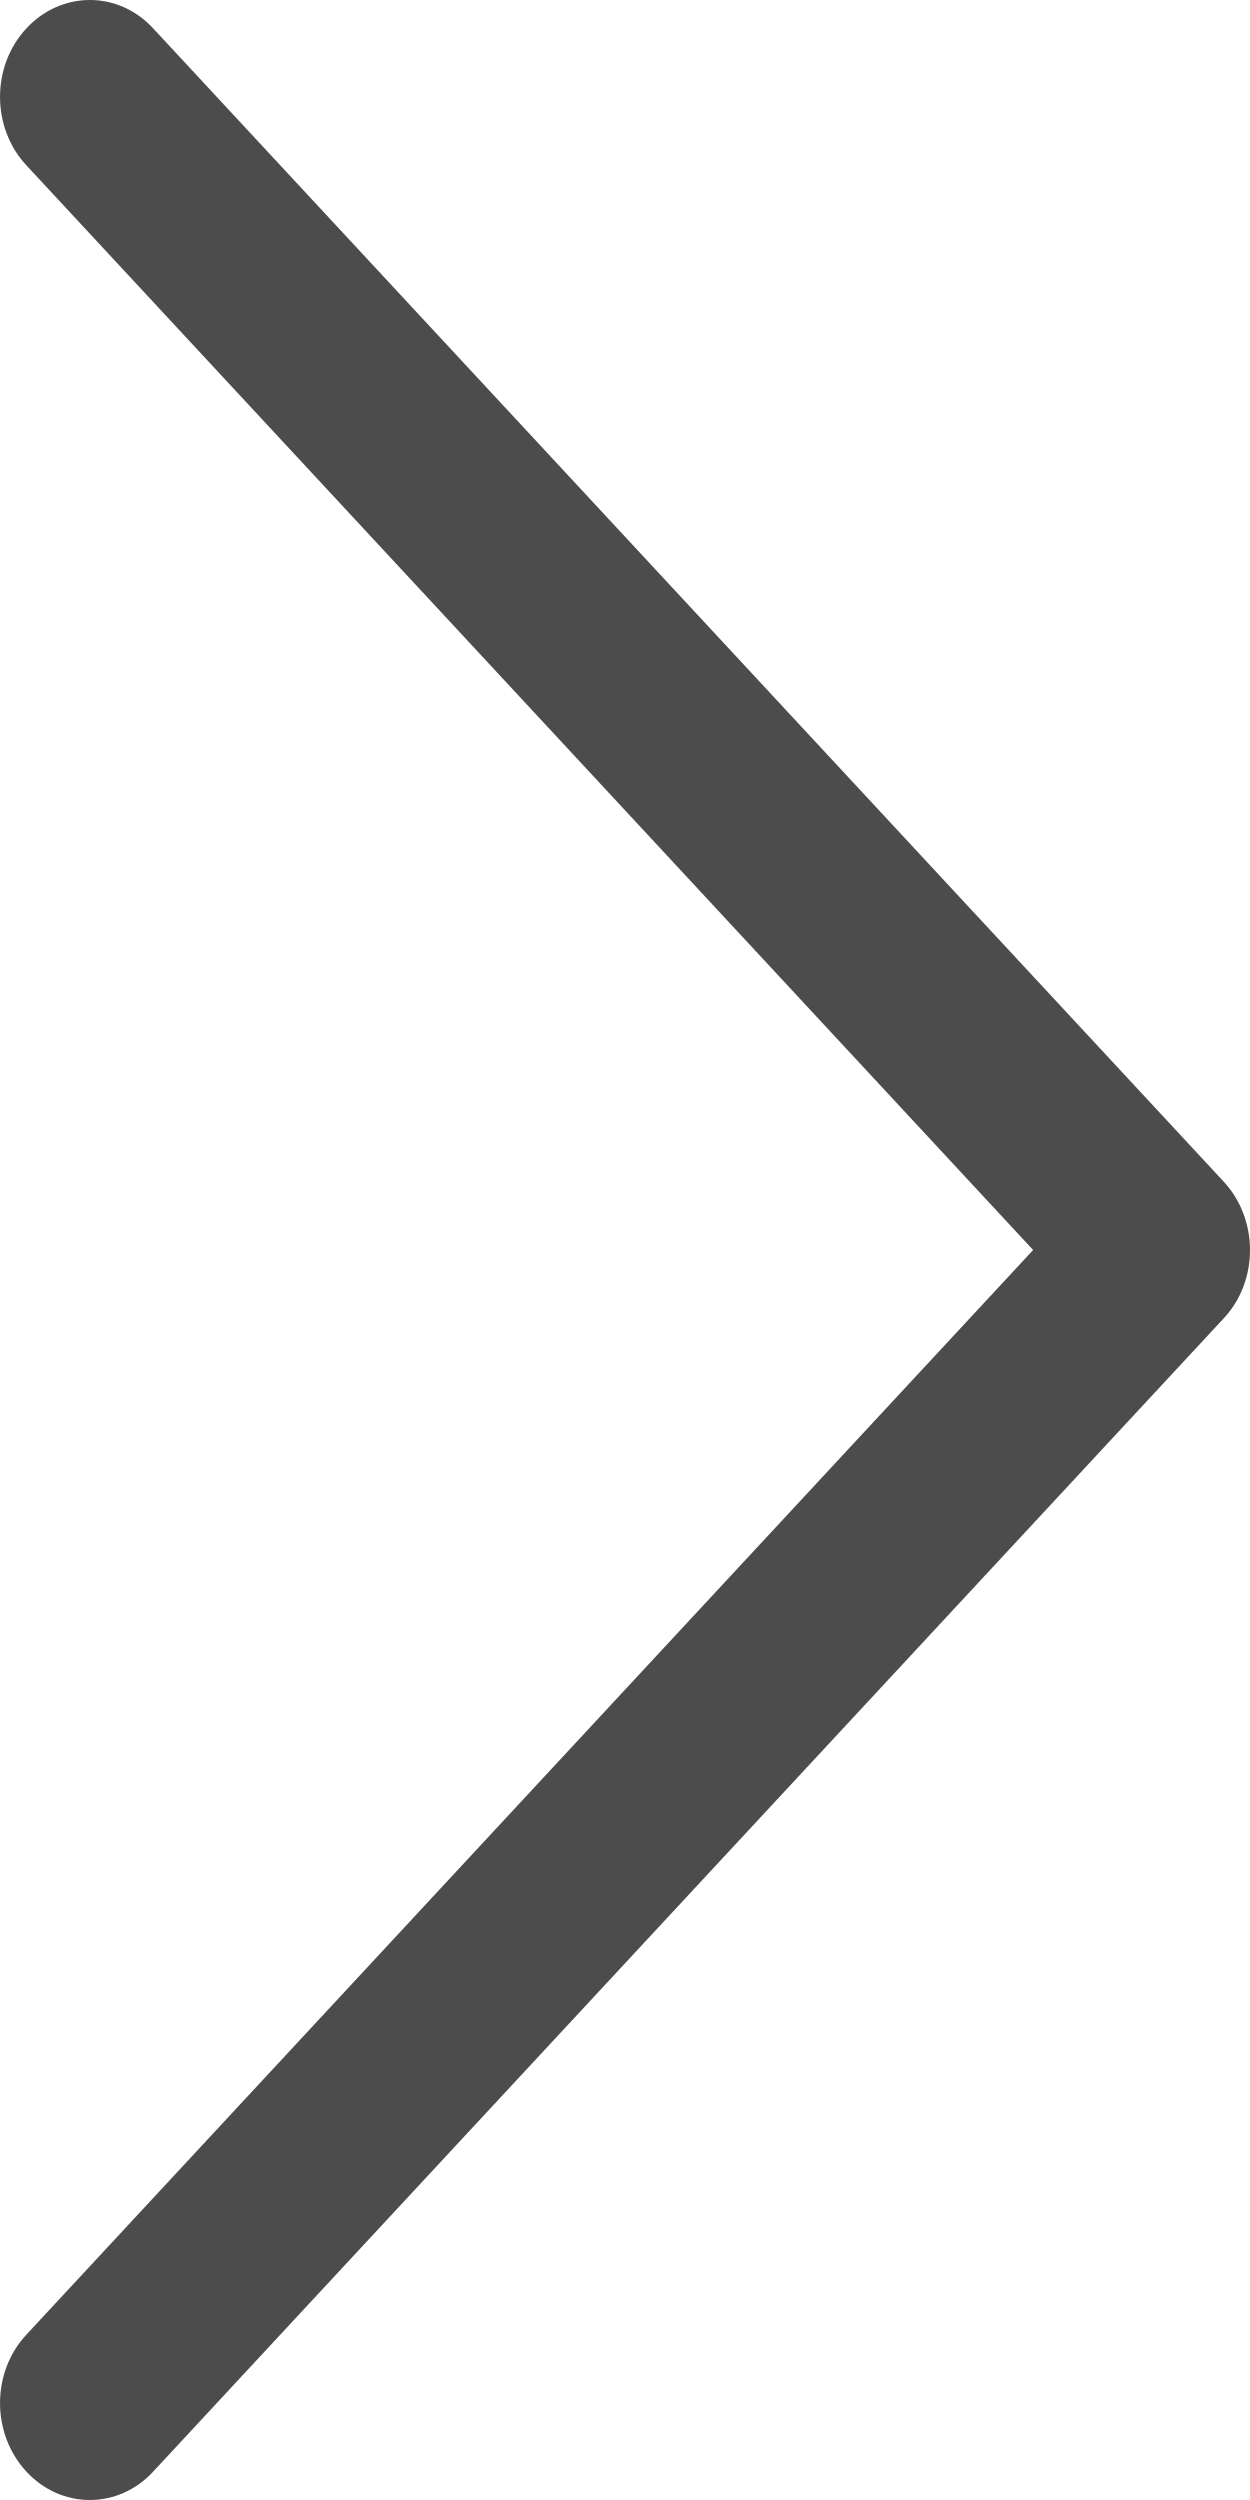
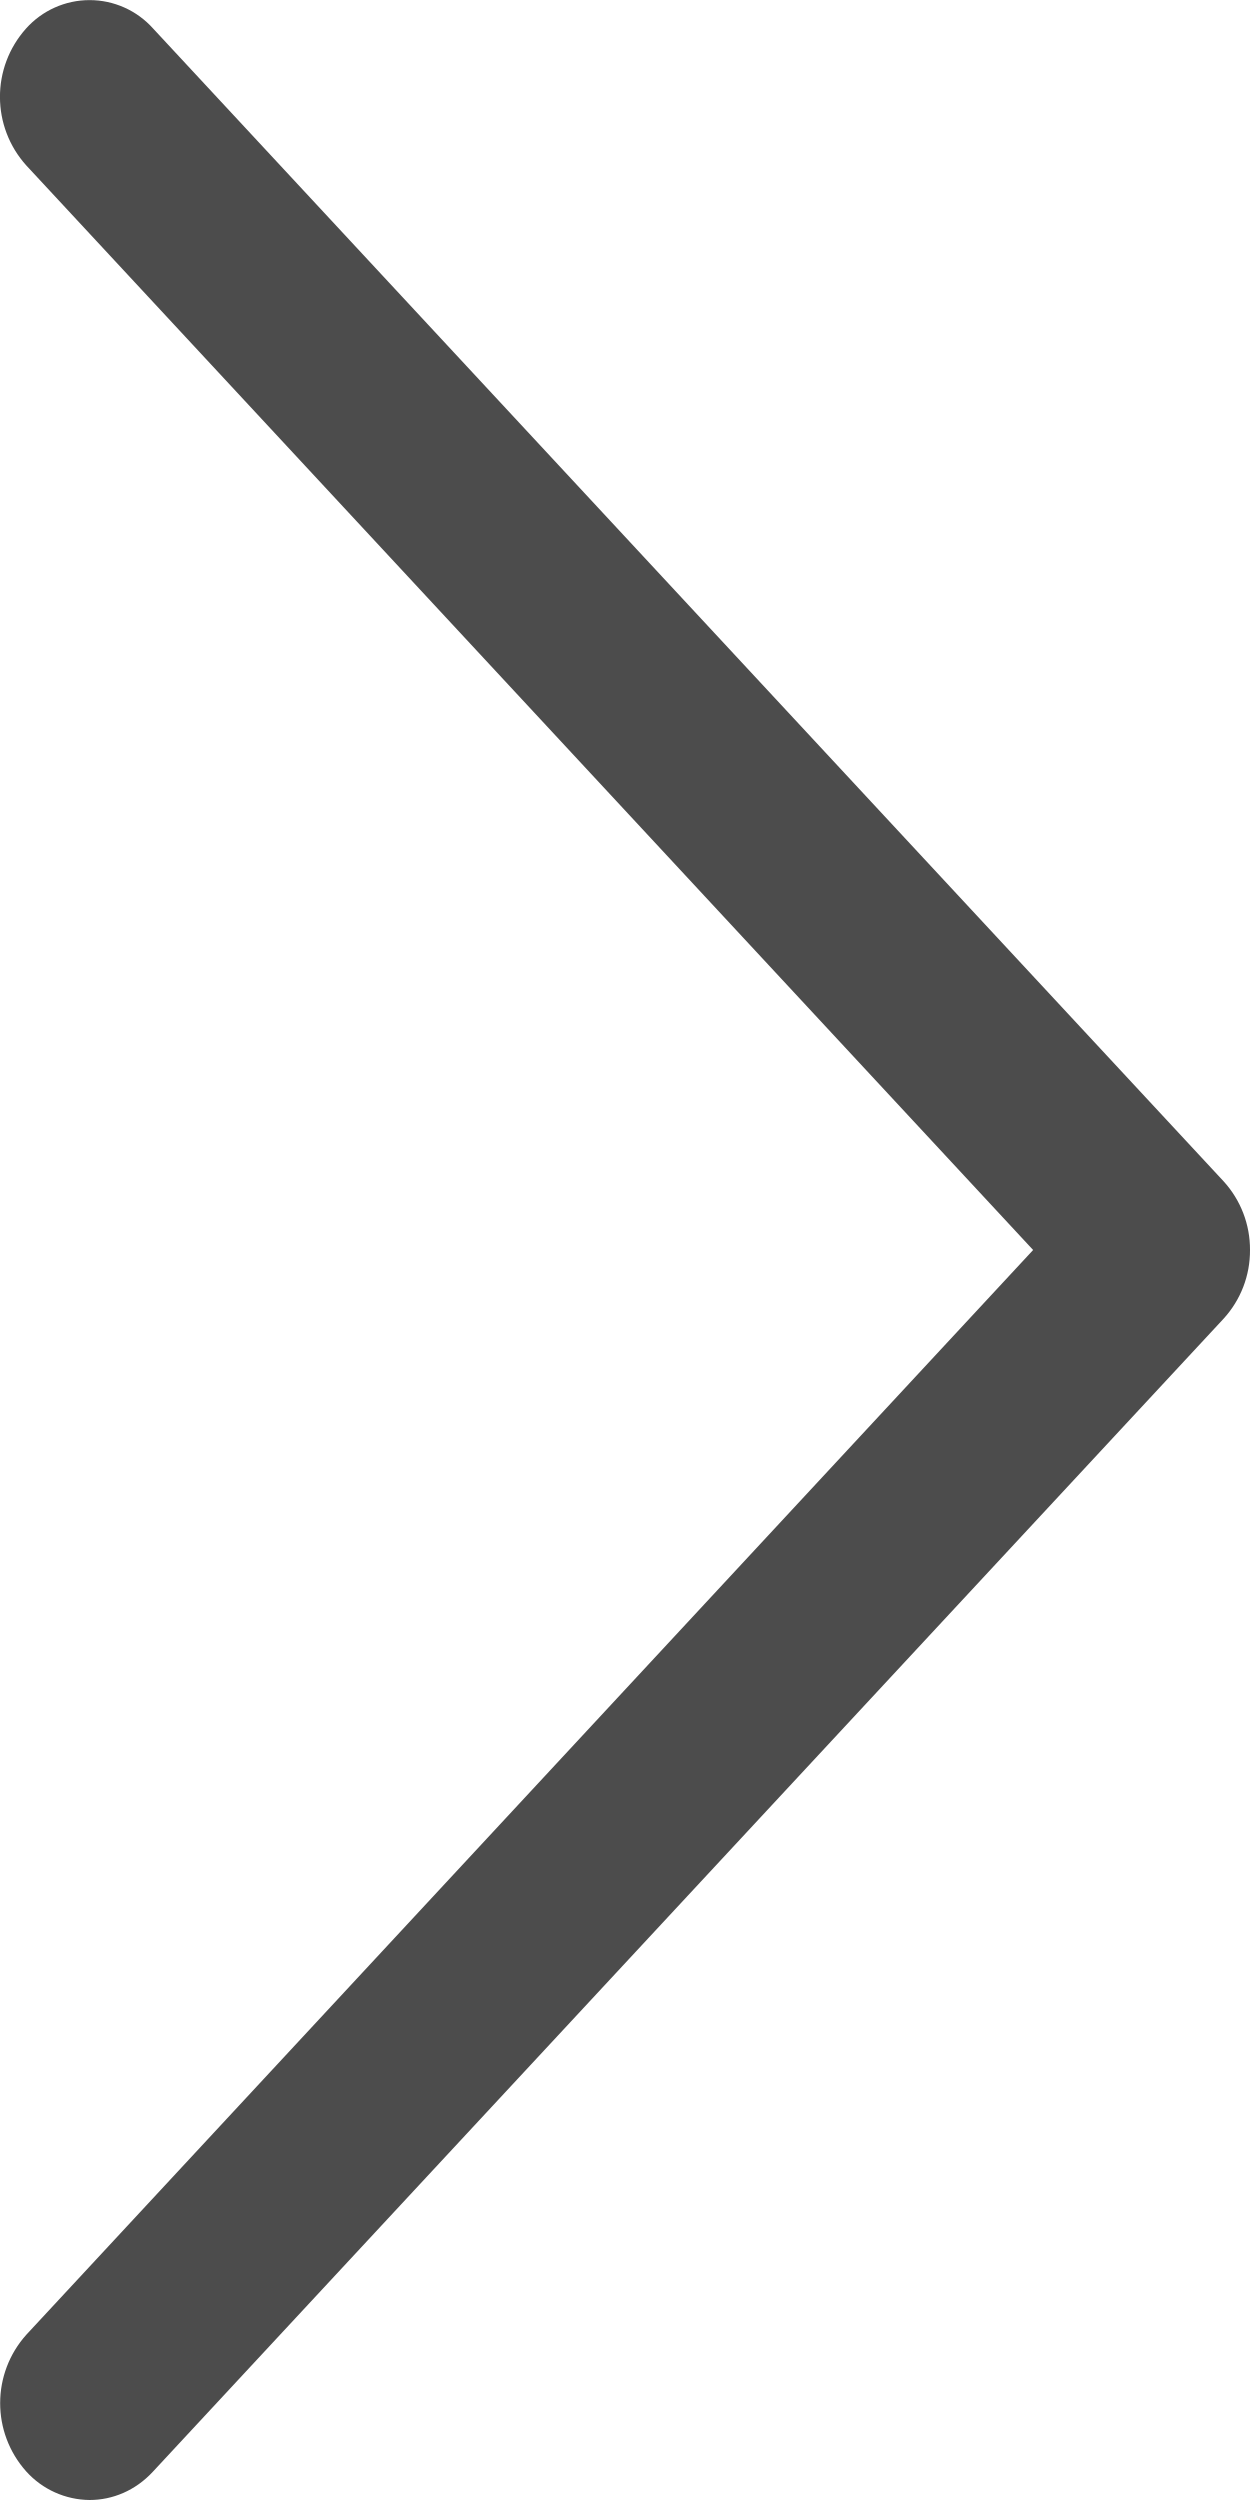
- <svg xmlns="http://www.w3.org/2000/svg" width="6" height="12" viewBox="0 0 6 12" fill="none">
-   <g opacity="0.7">
-     <path d="M5.873 5.671L0.735 0.136C0.567 -0.046 0.294 -0.045 0.126 0.137C-0.042 0.318 -0.042 0.613 0.127 0.794L4.959 6L0.127 11.206C-0.042 11.387 -0.042 11.681 0.126 11.863C0.21 11.954 0.32 12 0.431 12C0.541 12 0.651 11.955 0.735 11.864L5.873 6.329C5.955 6.242 6 6.124 6 6C6 5.876 5.954 5.758 5.873 5.671Z" fill="black" />
-   </g>
+ <svg xmlns="http://www.w3.org/2000/svg" width="6" height="12" fill="none">
+   <path d="M5.873 5.67L.735.137a.409.409 0 00-.61 0 .492.492 0 00.002.658L4.959 6 .127 11.206a.492.492 0 00-.001.657A.414.414 0 00.43 12c.11 0 .22-.045.304-.136L5.873 6.33A.484.484 0 006 6a.485.485 0 00-.127-.33z" fill="#000" opacity=".7" />
</svg>
